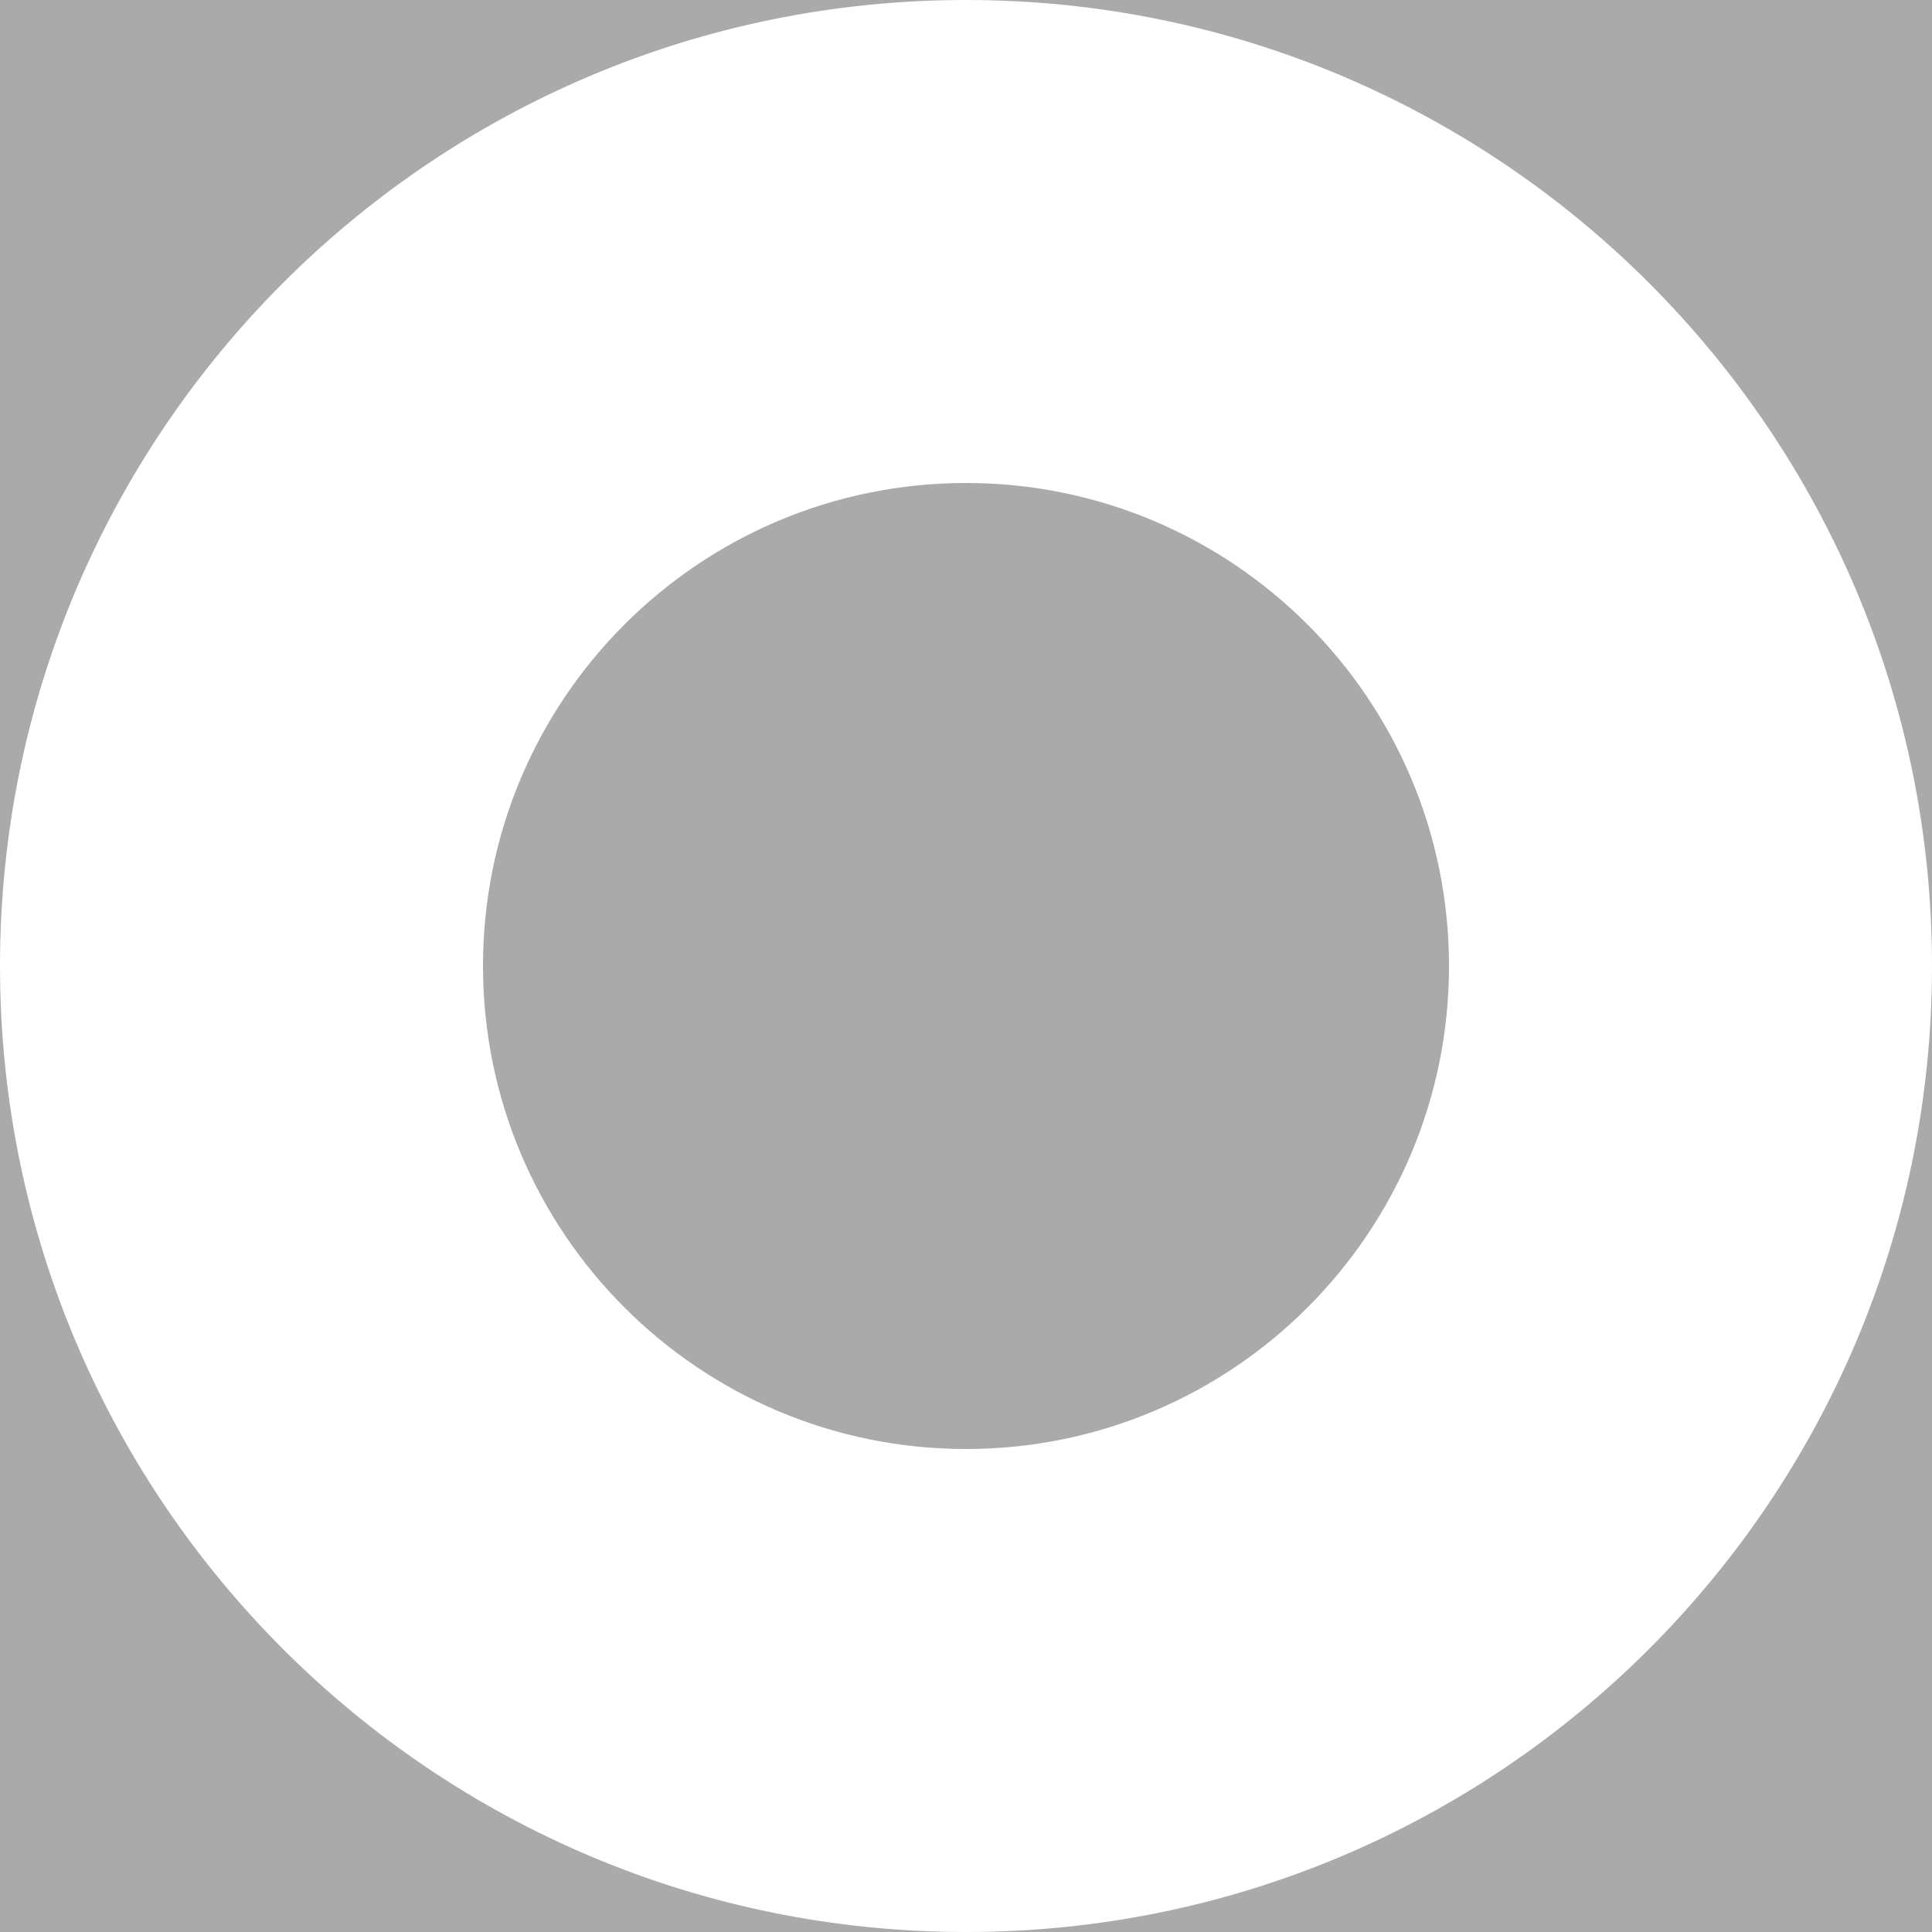
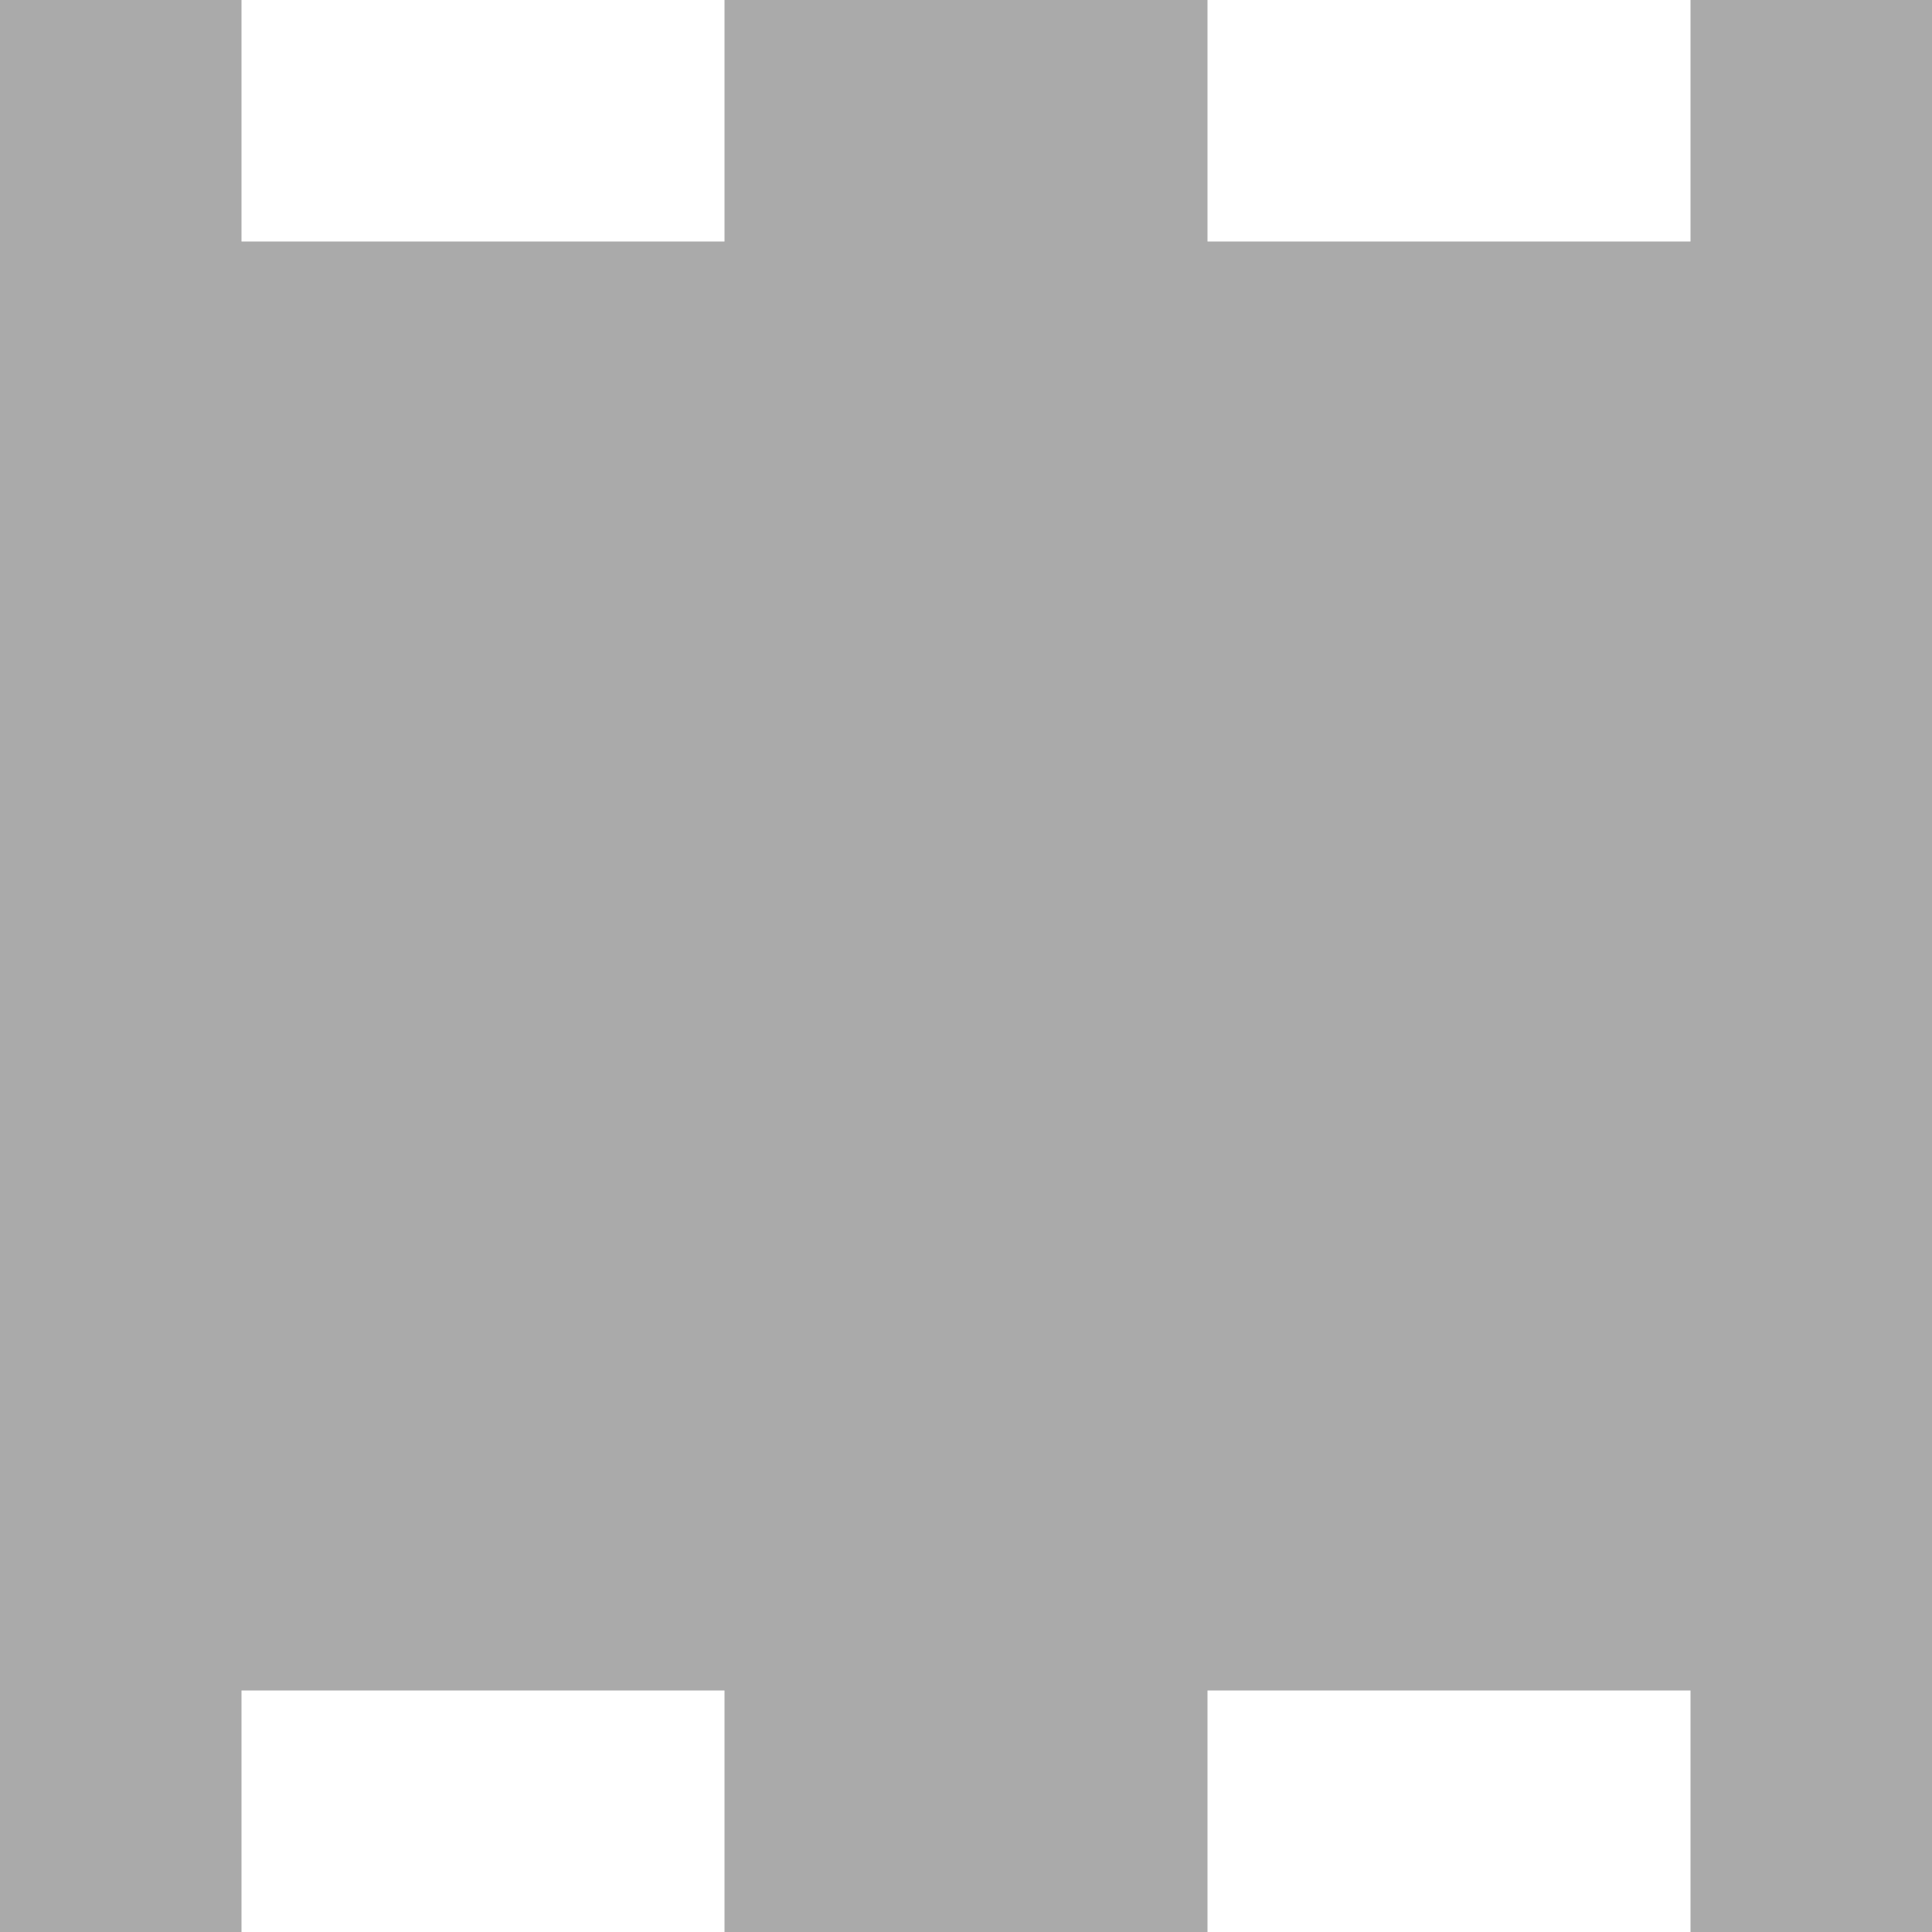
<svg xmlns="http://www.w3.org/2000/svg" version="1.1" id="layer1" x="0px" y="0px" viewBox="0 0 200 200" enable-background="new 0 0 200 200" xml:space="preserve">
  <g>
-     <rect class="color1" fill="#AAAAAA" width="200" height="200" />
-     <path class="color0" fill="#FFFFFF" d="M100,0C44.784,0,0,44.782,0,100s44.782,100,100,100c55.216,0,100-44.782,100-100  S155.218,0,100,0z M100,150c-27.61,0-50-22.391-50-50c0-27.61,22.39-50,50-50c27.609,0,50,22.39,50,50  C150,127.609,127.609,150,100,150z" />
+     <rect class="color0" fill="#AAAAAA" width="200" height="200" />
+     <rect class="color1" x="25" y="175" fill="#FFFFFF" width="50" height="25" />
+     <rect class="color1" x="125" fill="#FFFFFF" width="50" height="25" />
+     <rect class="color1" x="25" fill="#FFFFFF" width="50" height="25" />
+     <rect class="color1" x="125" y="175" fill="#FFFFFF" width="50" height="25" />
  </g>
</svg>
